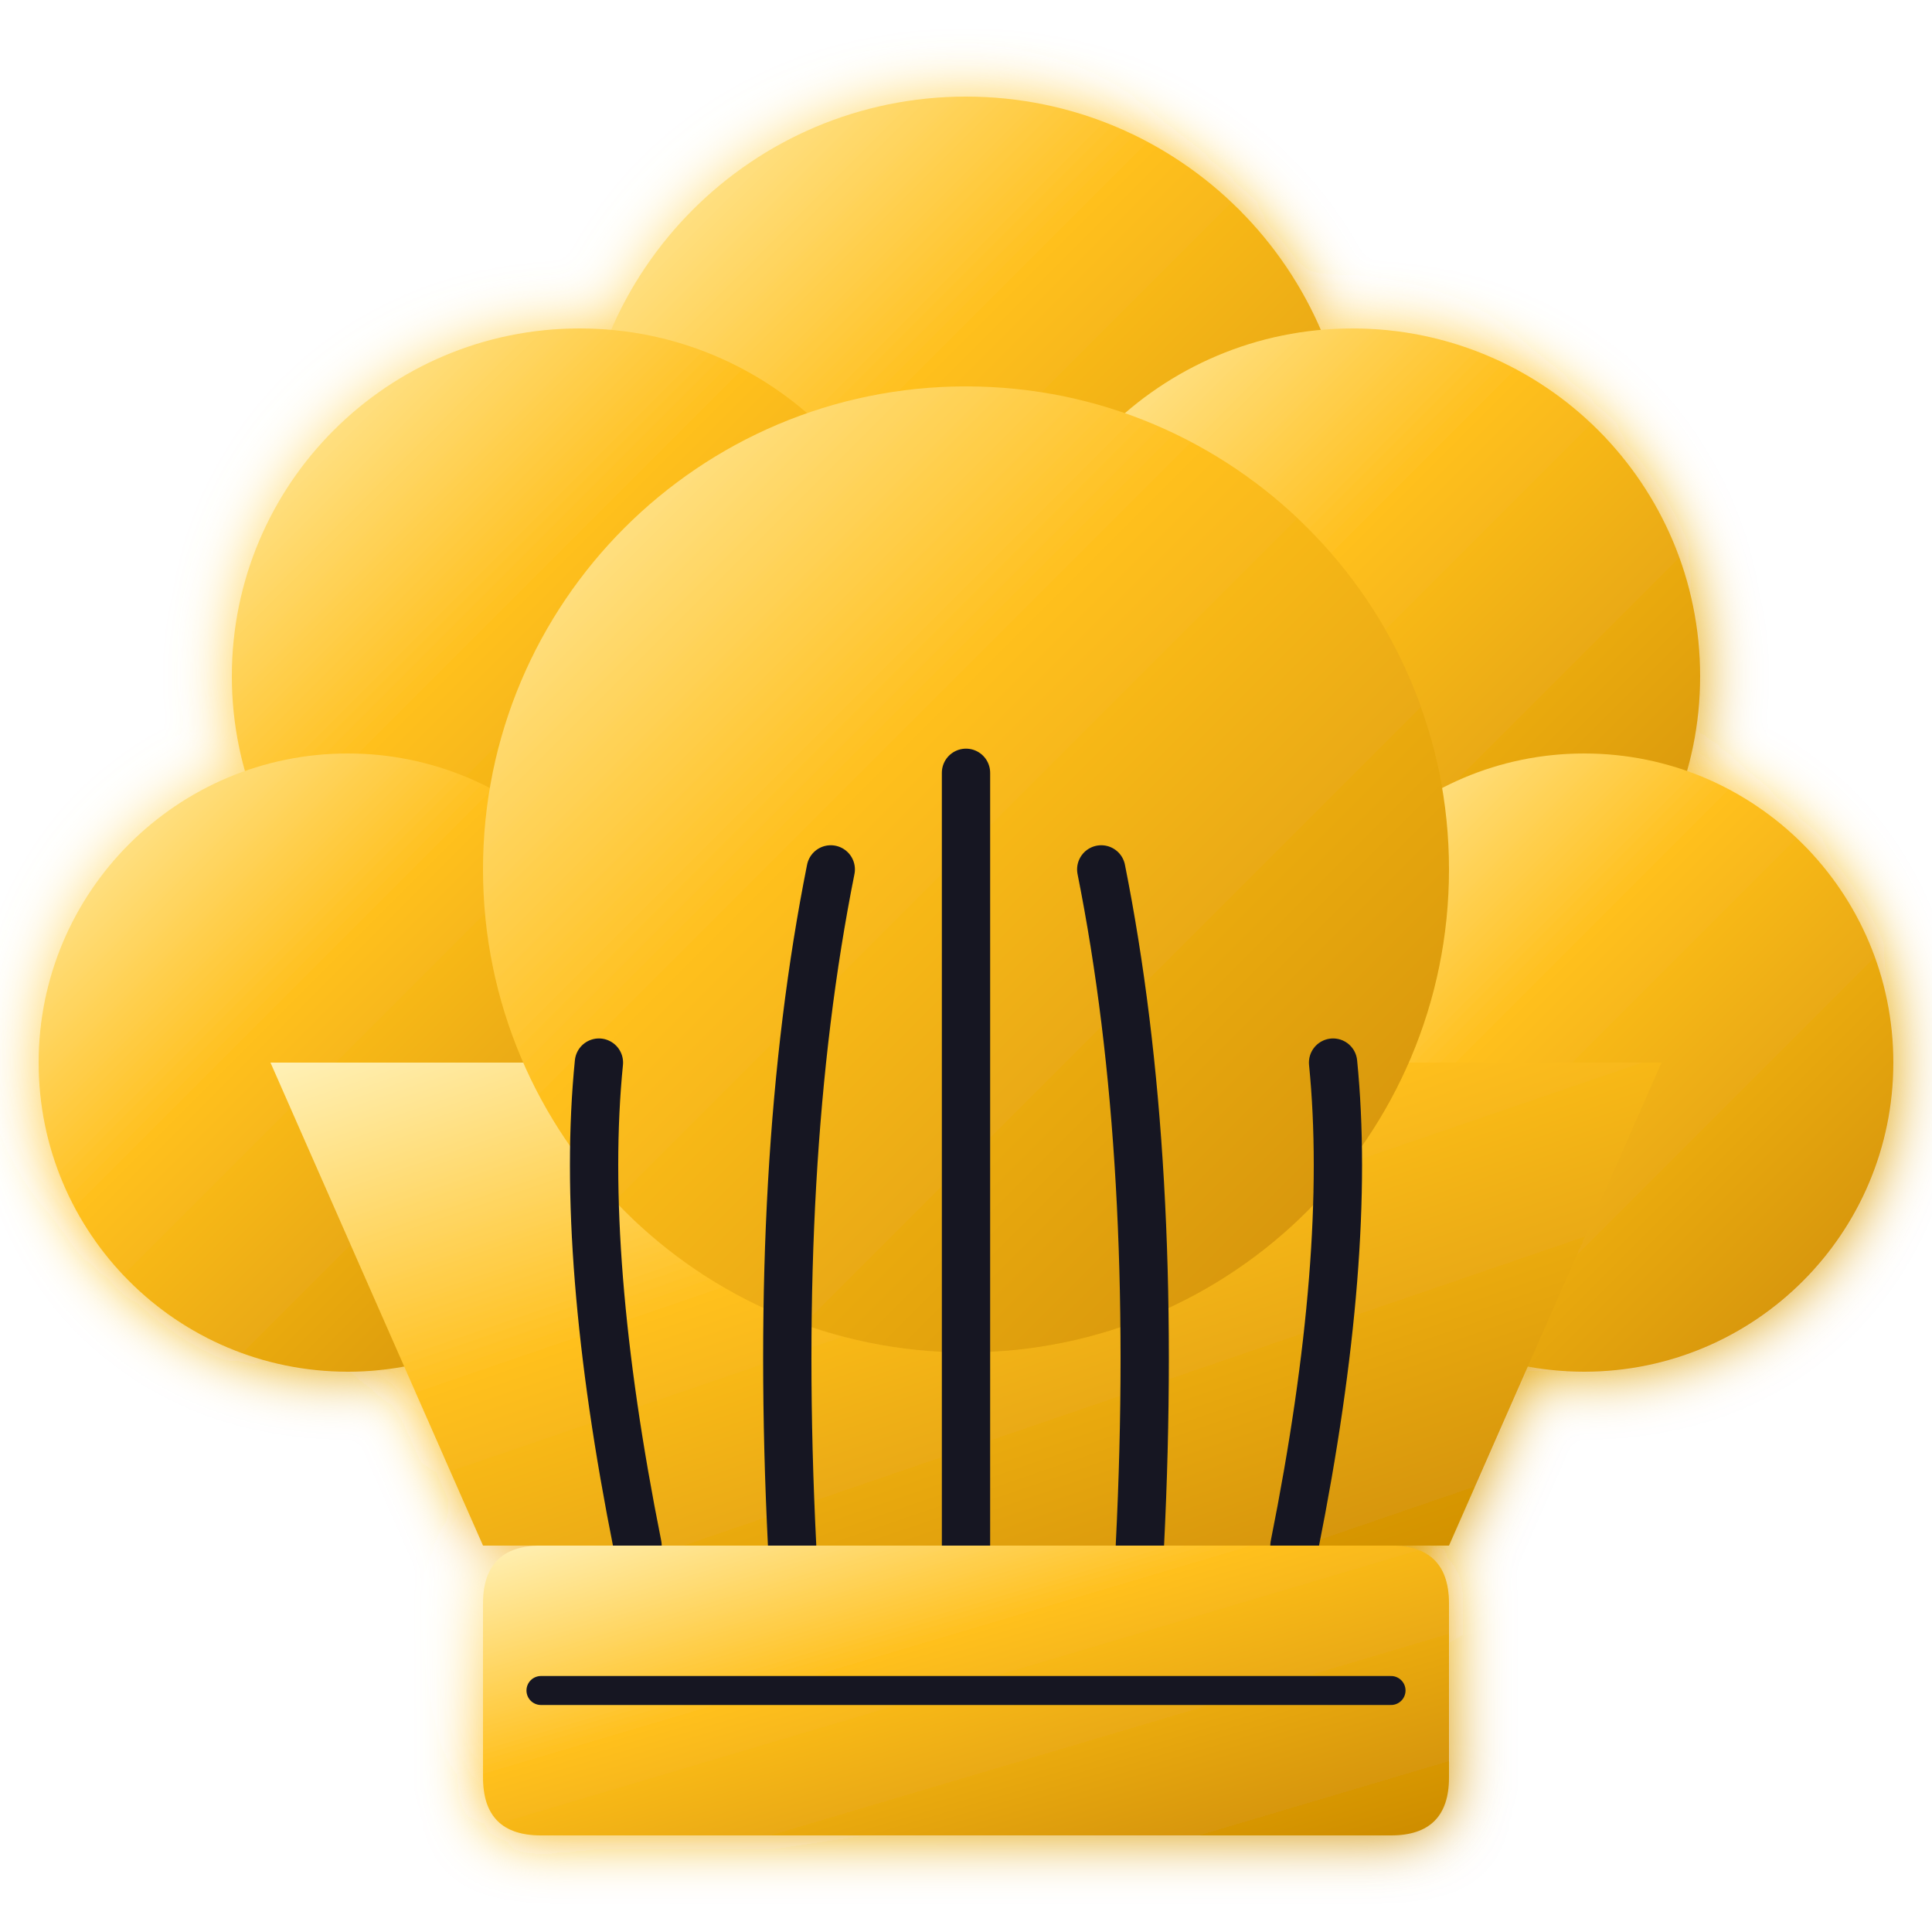
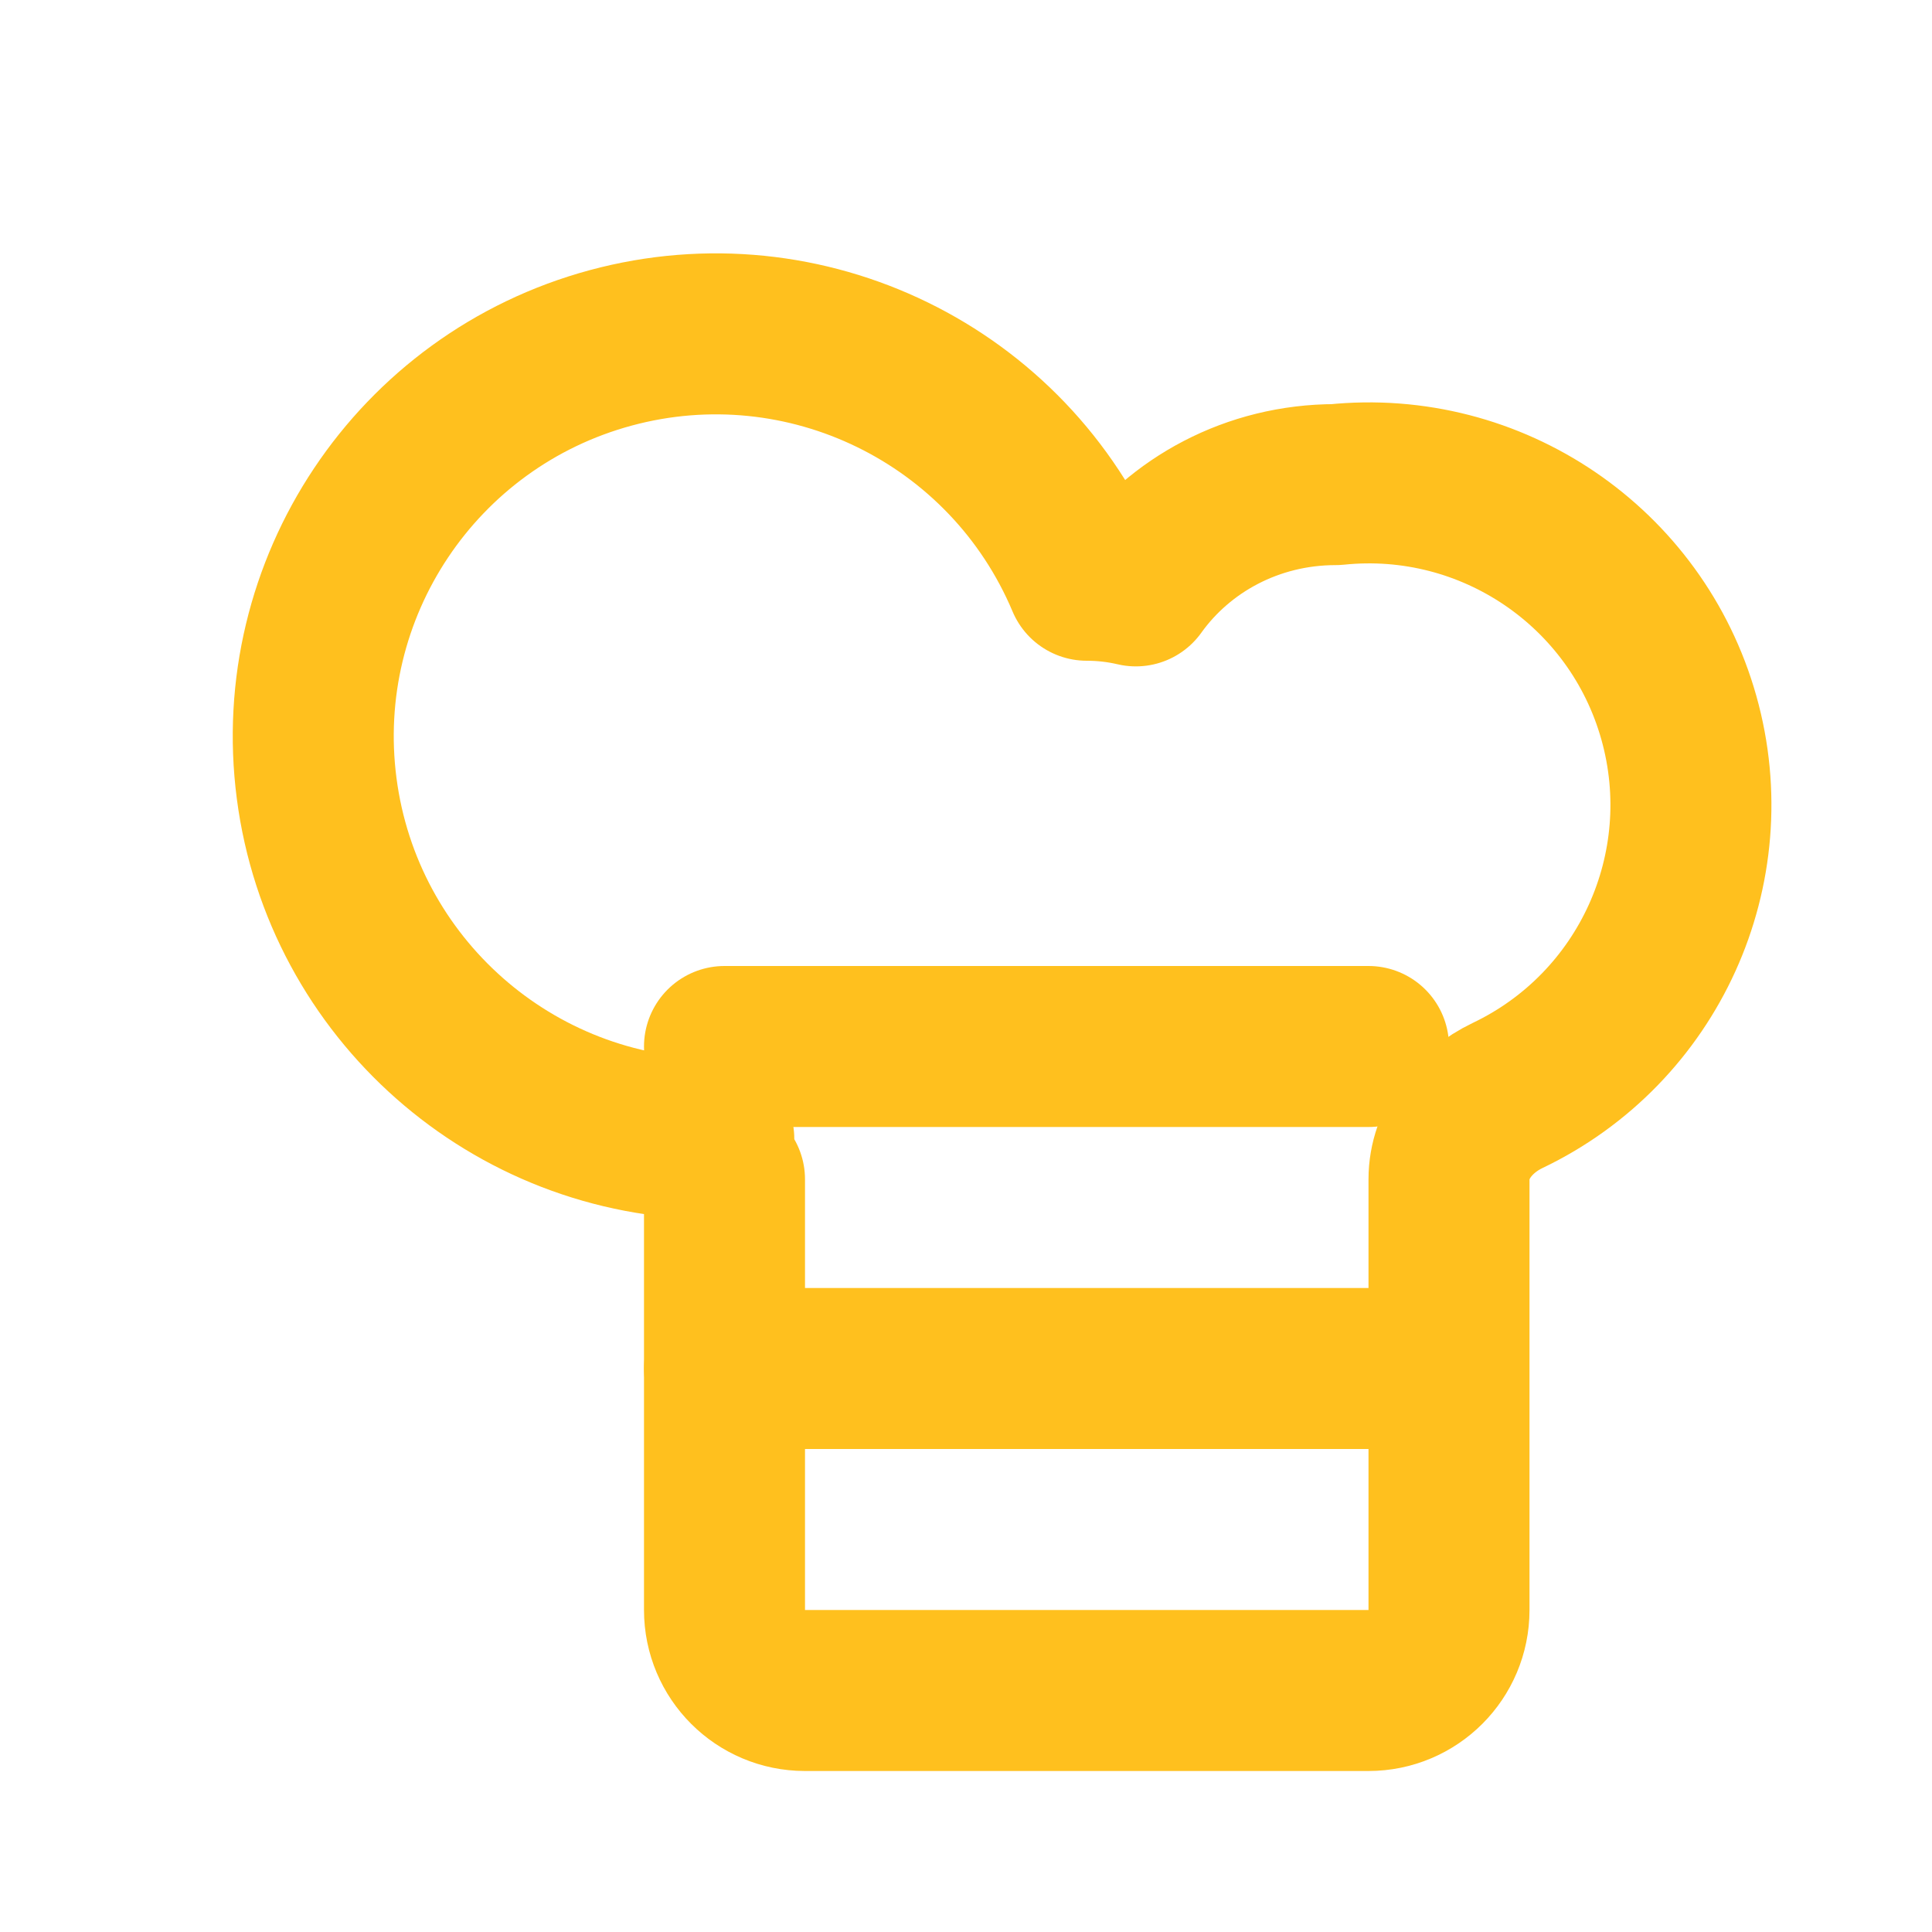
- <svg xmlns="http://www.w3.org/2000/svg" viewBox="0 0 100 100">
-   <defs>
-     <linearGradient id="gold-gradient-logo" x1="0%" y1="0%" x2="100%" y2="100%">
-       <stop offset="0%" stop-color="#FFF1B8" />
-       <stop offset="40%" stop-color="#FFC01E" />
-       <stop offset="100%" stop-color="#CC8B00" />
-     </linearGradient>
-     <filter id="glow">
-       <feGaussianBlur stdDeviation="1.5" result="coloredBlur" />
-       <feMerge>
-         <feMergeNode in="coloredBlur" />
-         <feMergeNode in="SourceGraphic" />
-       </feMerge>
-     </filter>
-   </defs>
-   <g filter="url(#glow)">
-     <circle cx="50" cy="25" r="20" fill="url(#gold-gradient-logo)" />
-     <circle cx="30" cy="35" r="18" fill="url(#gold-gradient-logo)" />
-     <circle cx="70" cy="35" r="18" fill="url(#gold-gradient-logo)" />
-     <circle cx="18" cy="55" r="16" fill="url(#gold-gradient-logo)" />
-     <circle cx="82" cy="55" r="16" fill="url(#gold-gradient-logo)" />
-     <path d="M 14 55 L 86 55 L 75 80 L 25 80 Z" fill="url(#gold-gradient-logo)" />
-     <circle cx="50" cy="45" r="25" fill="url(#gold-gradient-logo)" />
-     <path d="M 33 80 Q 30 65 31 55" stroke="#141922" stroke-width="2.5" stroke-linecap="round" fill="none" />
-     <path d="M 41 80 Q 40 60 43 45" stroke="#141922" stroke-width="2.5" stroke-linecap="round" fill="none" />
-     <path d="M 50 80 Q 50 55 50 40" stroke="#141922" stroke-width="2.5" stroke-linecap="round" fill="none" />
-     <path d="M 59 80 Q 60 60 57 45" stroke="#141922" stroke-width="2.5" stroke-linecap="round" fill="none" />
-     <path d="M 67 80 Q 70 65 69 55" stroke="#141922" stroke-width="2.5" stroke-linecap="round" fill="none" />
-     <path d="M 28 80 L 72 80 C 74 80 75 81 75 83 L 75 92 C 75 94 74 95 72 95 L 28 95 C 26 95 25 94 25 92 L 25 83 C 25 81 26 80 28 80 Z" fill="url(#gold-gradient-logo)" />
-     <line x1="28" y1="87.5" x2="72" y2="87.5" stroke="#141922" stroke-width="1.5" stroke-linecap="round" />
-   </g>
+ <svg xmlns="http://www.w3.org/2000/svg" viewBox="0 0 24 24" fill="none" stroke="#FFC01E" stroke-width="2" stroke-linecap="round" stroke-linejoin="round">
+   <path d="M17 21a1 1 0 0 0 1-1v-5.35c0-.457.316-.844.727-1.041a4 4 0 0 0-2.134-7.589c-1.036 0-1.942.502-2.483 1.258-.2-.047-.406-.07-.61-.07a5 5 0 1 0-4.633 6.94A1 1 0 0 0 9 14.65V20a1 1 0 0 0 1 1h7Z" />
+   <path d="M9 17h8" />
+   <path d="M9 13h8" />
</svg>
